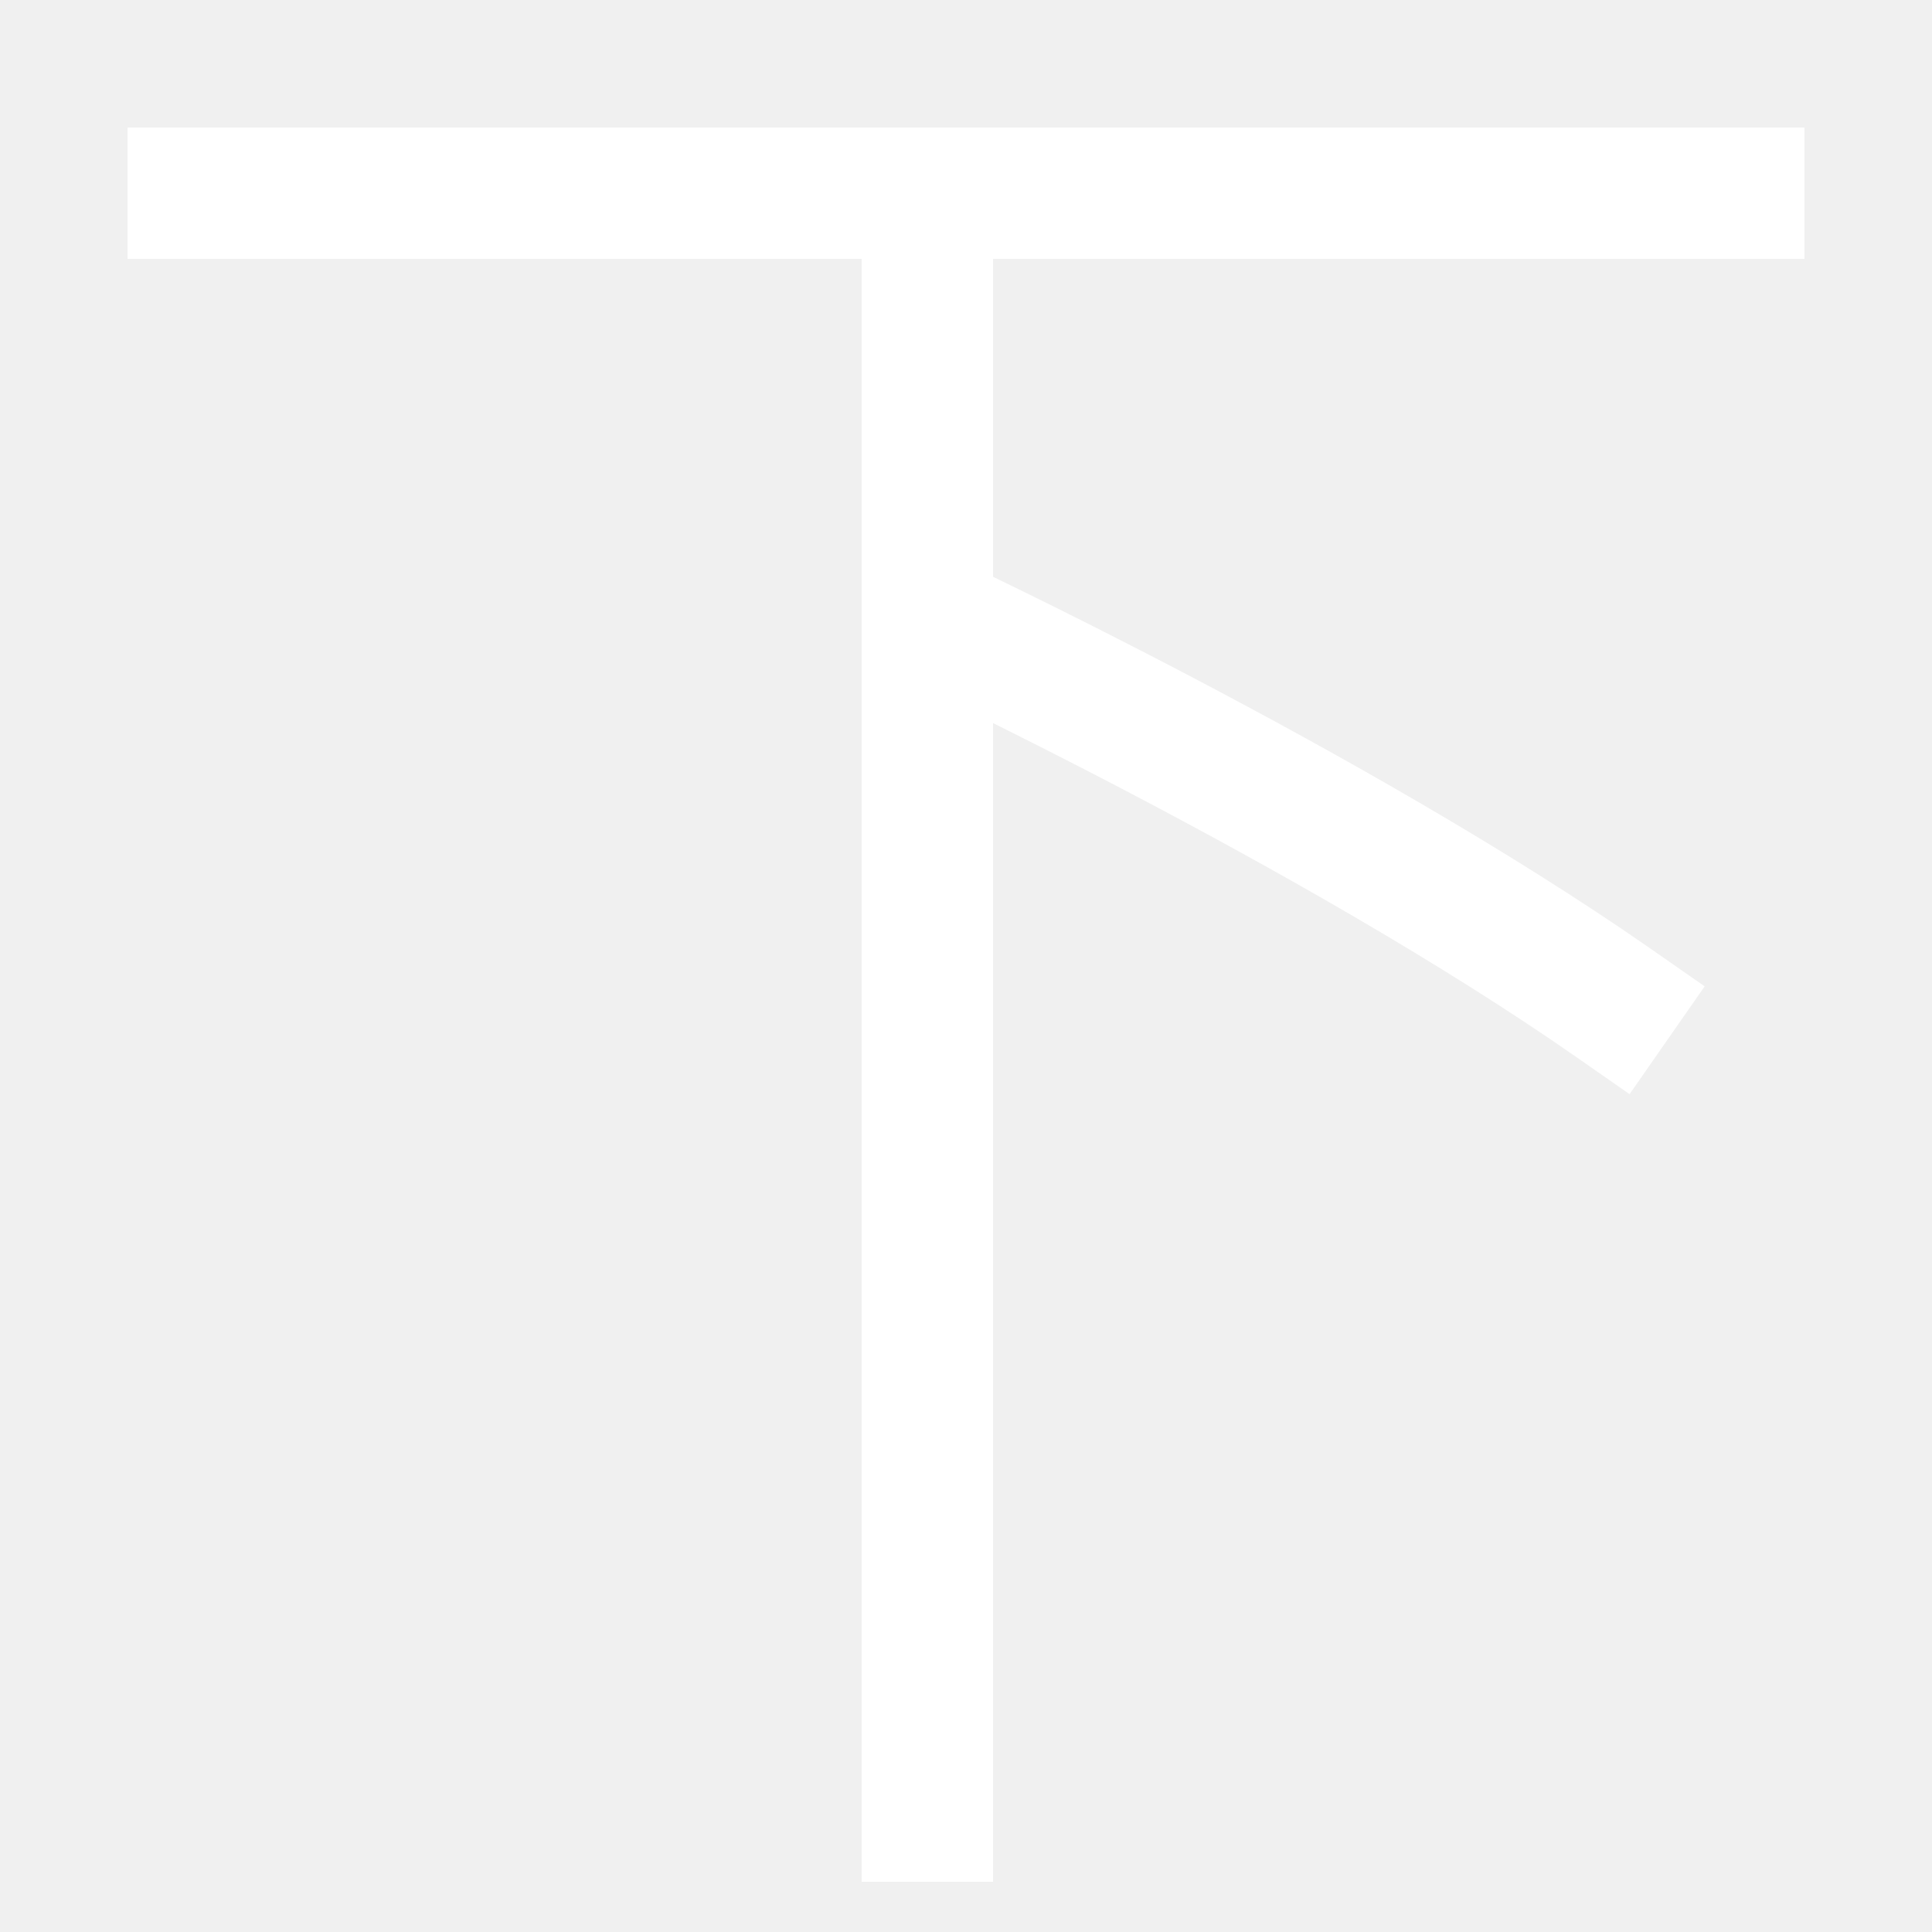
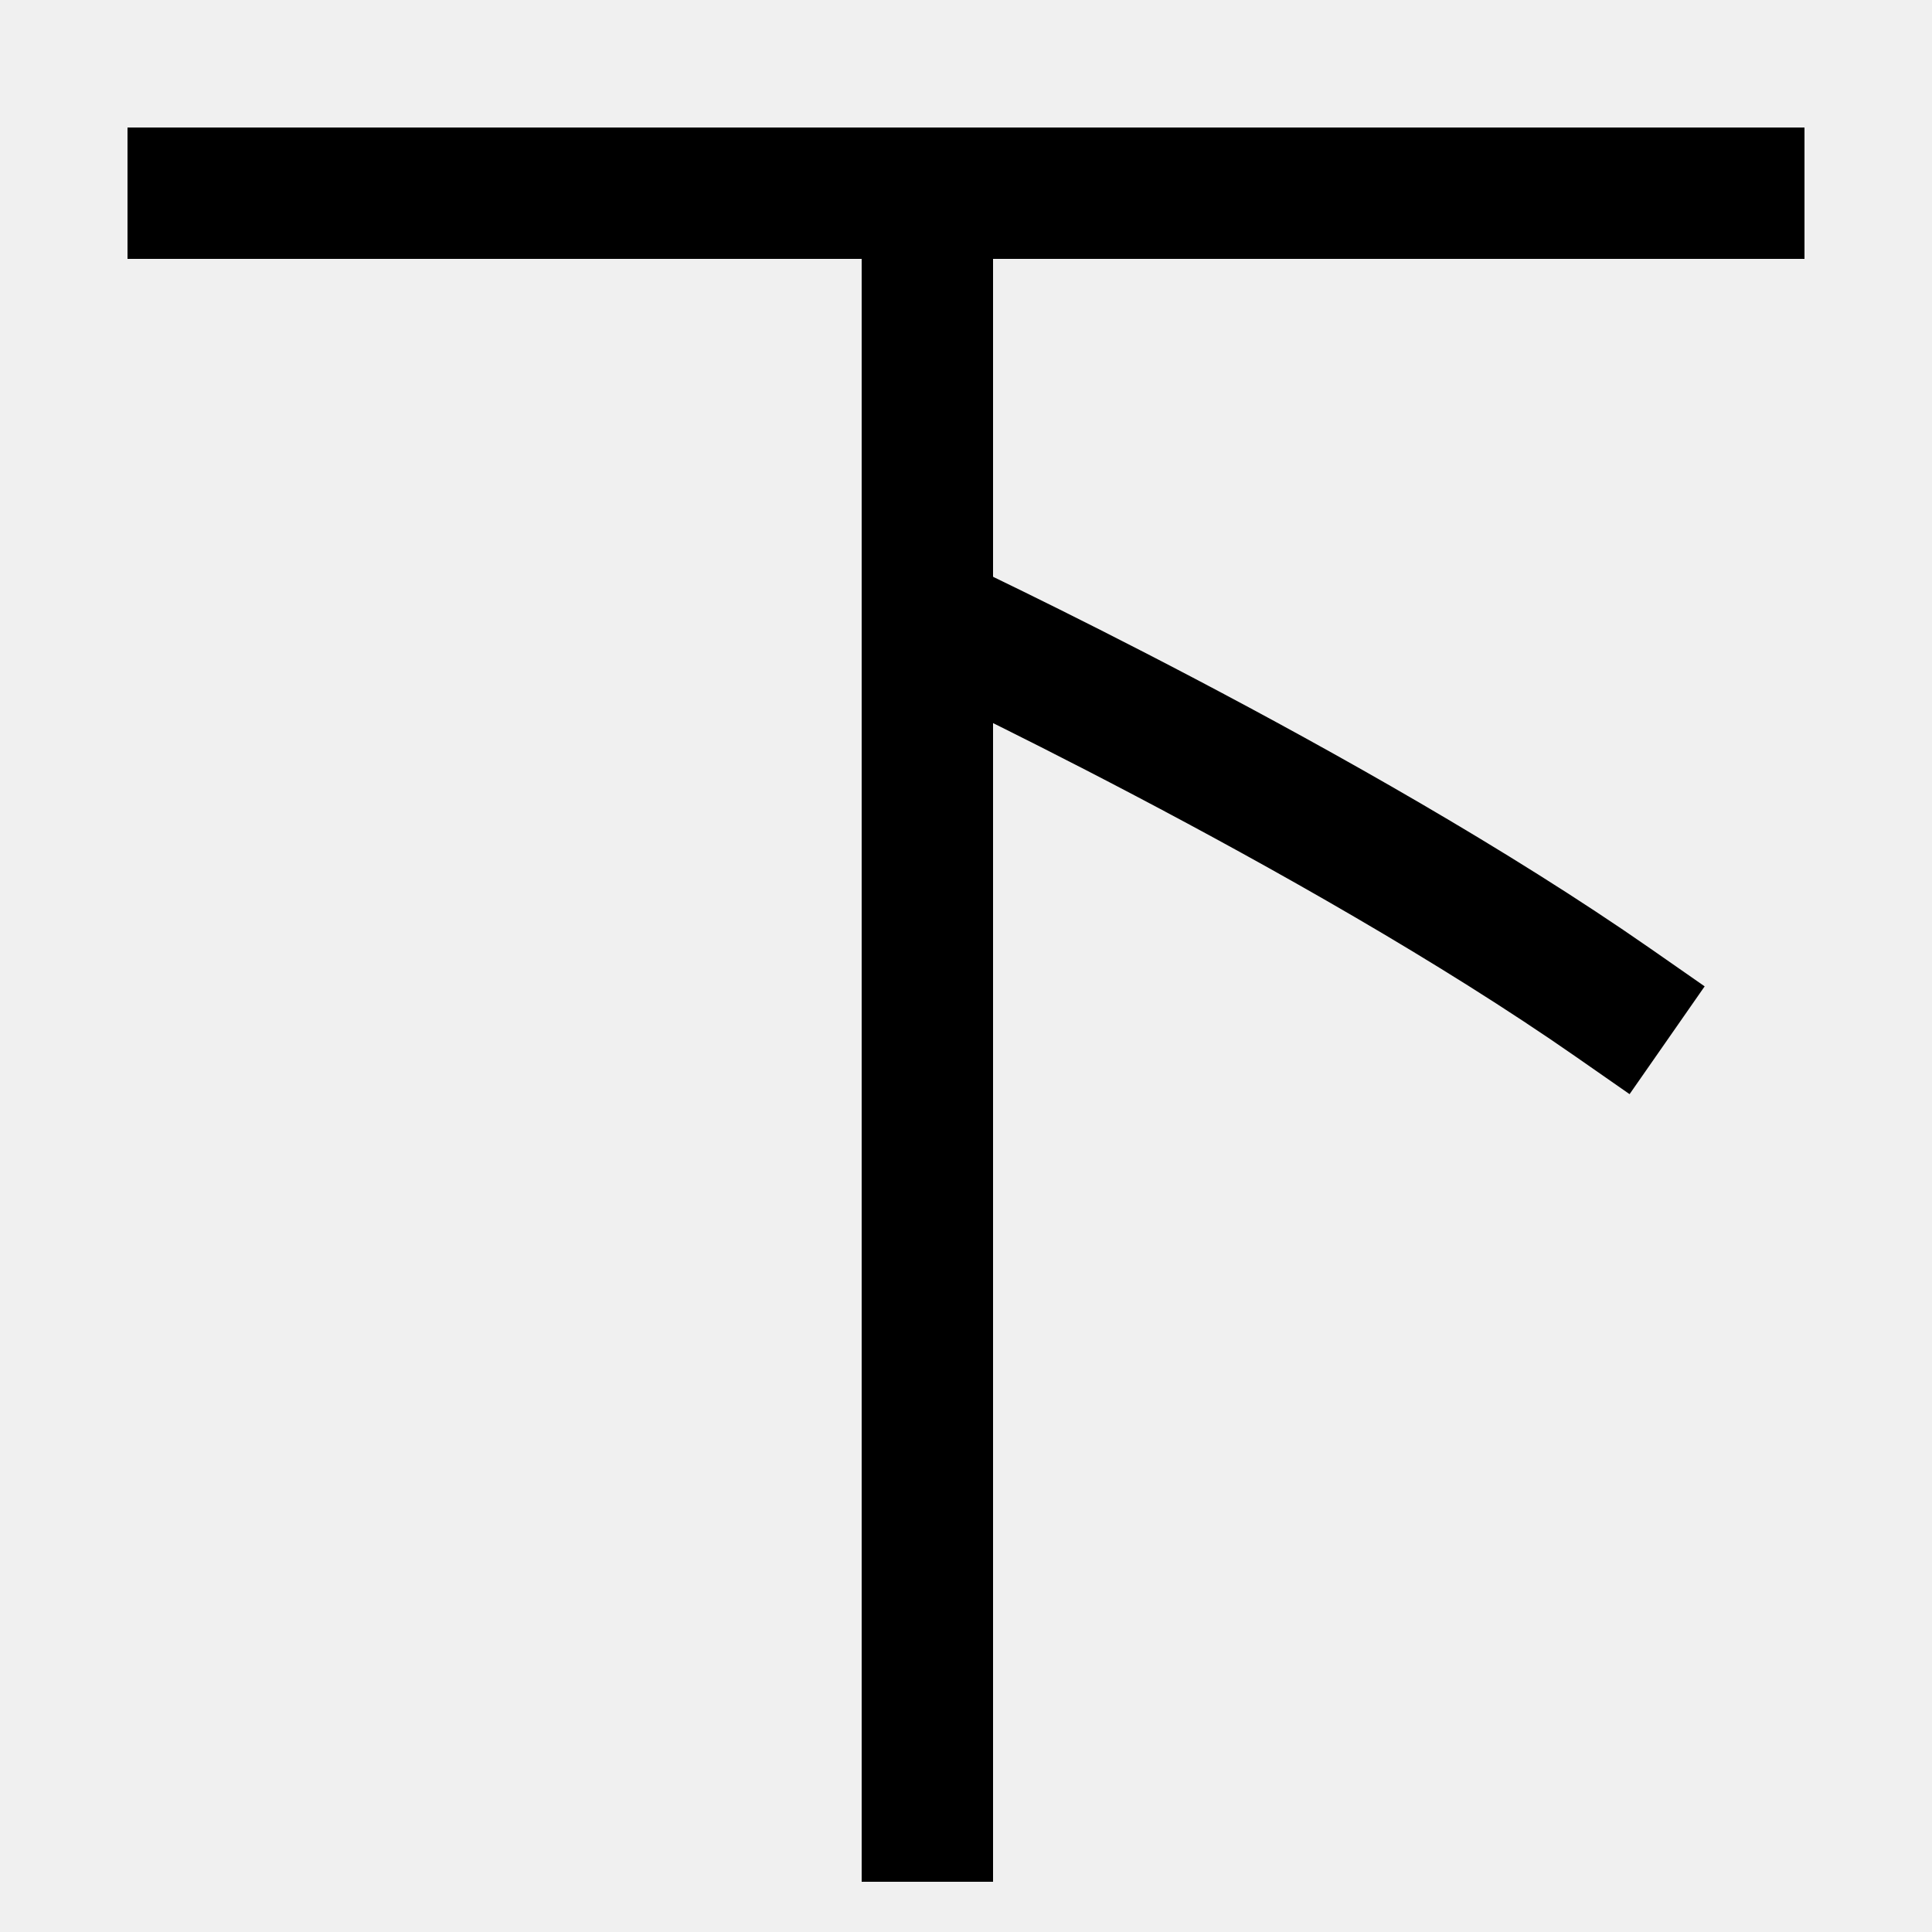
<svg xmlns="http://www.w3.org/2000/svg" viewBox="0 0 1000 1000">
  <defs>
-     <style>.a,.b{fill:none;}.b{stroke:#fff;stroke-linecap:square;stroke-miterlimit:2;stroke-width:68px;}.c{clip-path:url(#a);}.d{clip-path:url(#b);}</style>
+     <style>.a,.b{fill:none;}.b{stroke:#000;stroke-linecap:square;stroke-miterlimit:2;stroke-width:68px;}.c{clip-path:url(#a);}.d{clip-path:url(#b);}</style>
    <clipPath id="a">
      <rect class="a" x="480" y="220" width="500" height="440" />
    </clipPath>
    <clipPath id="b">
      <rect class="a" x="340" y="100" width="280" height="995" />
    </clipPath>
  </defs>
  <line class="b" x1="100" y1="100" x2="900" y2="100" />
  <g class="c">
    <path class="b" d="M835,519C690,418,480,320,480,320" />
  </g>
  <g class="d">
    <line class="b" x1="480" y1="940" x2="480" y2="100" />
  </g>
</svg>
